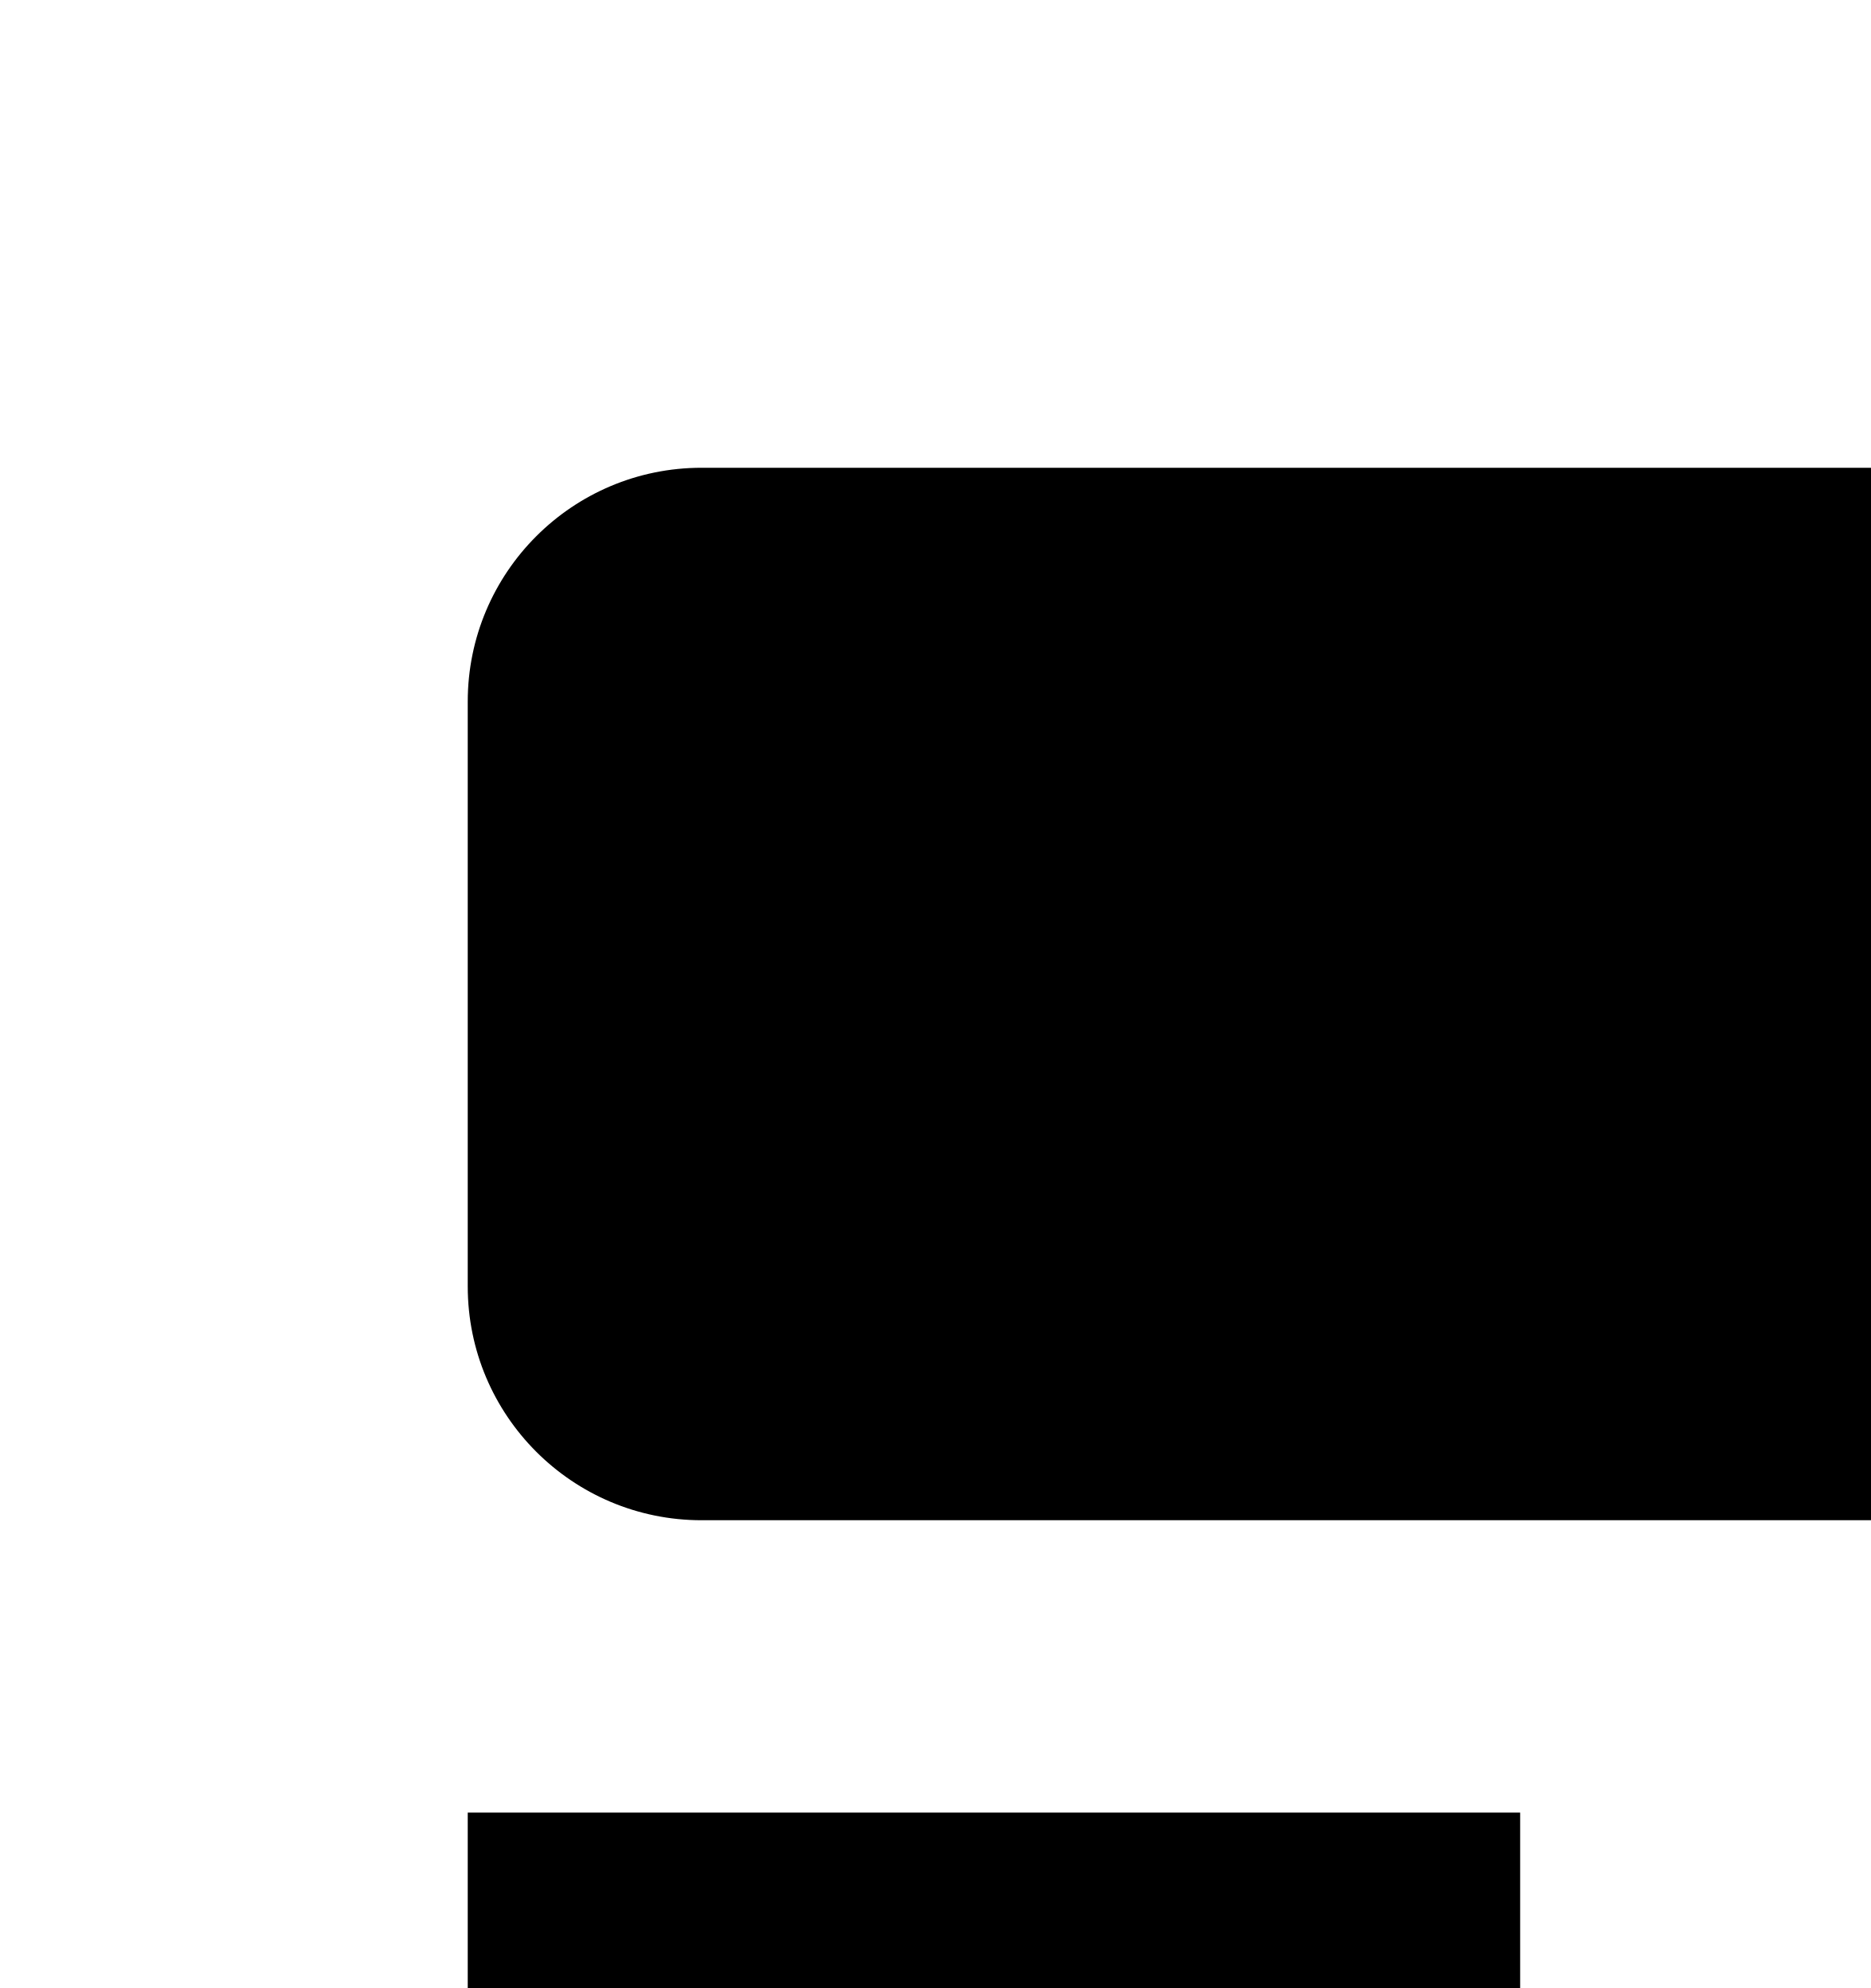
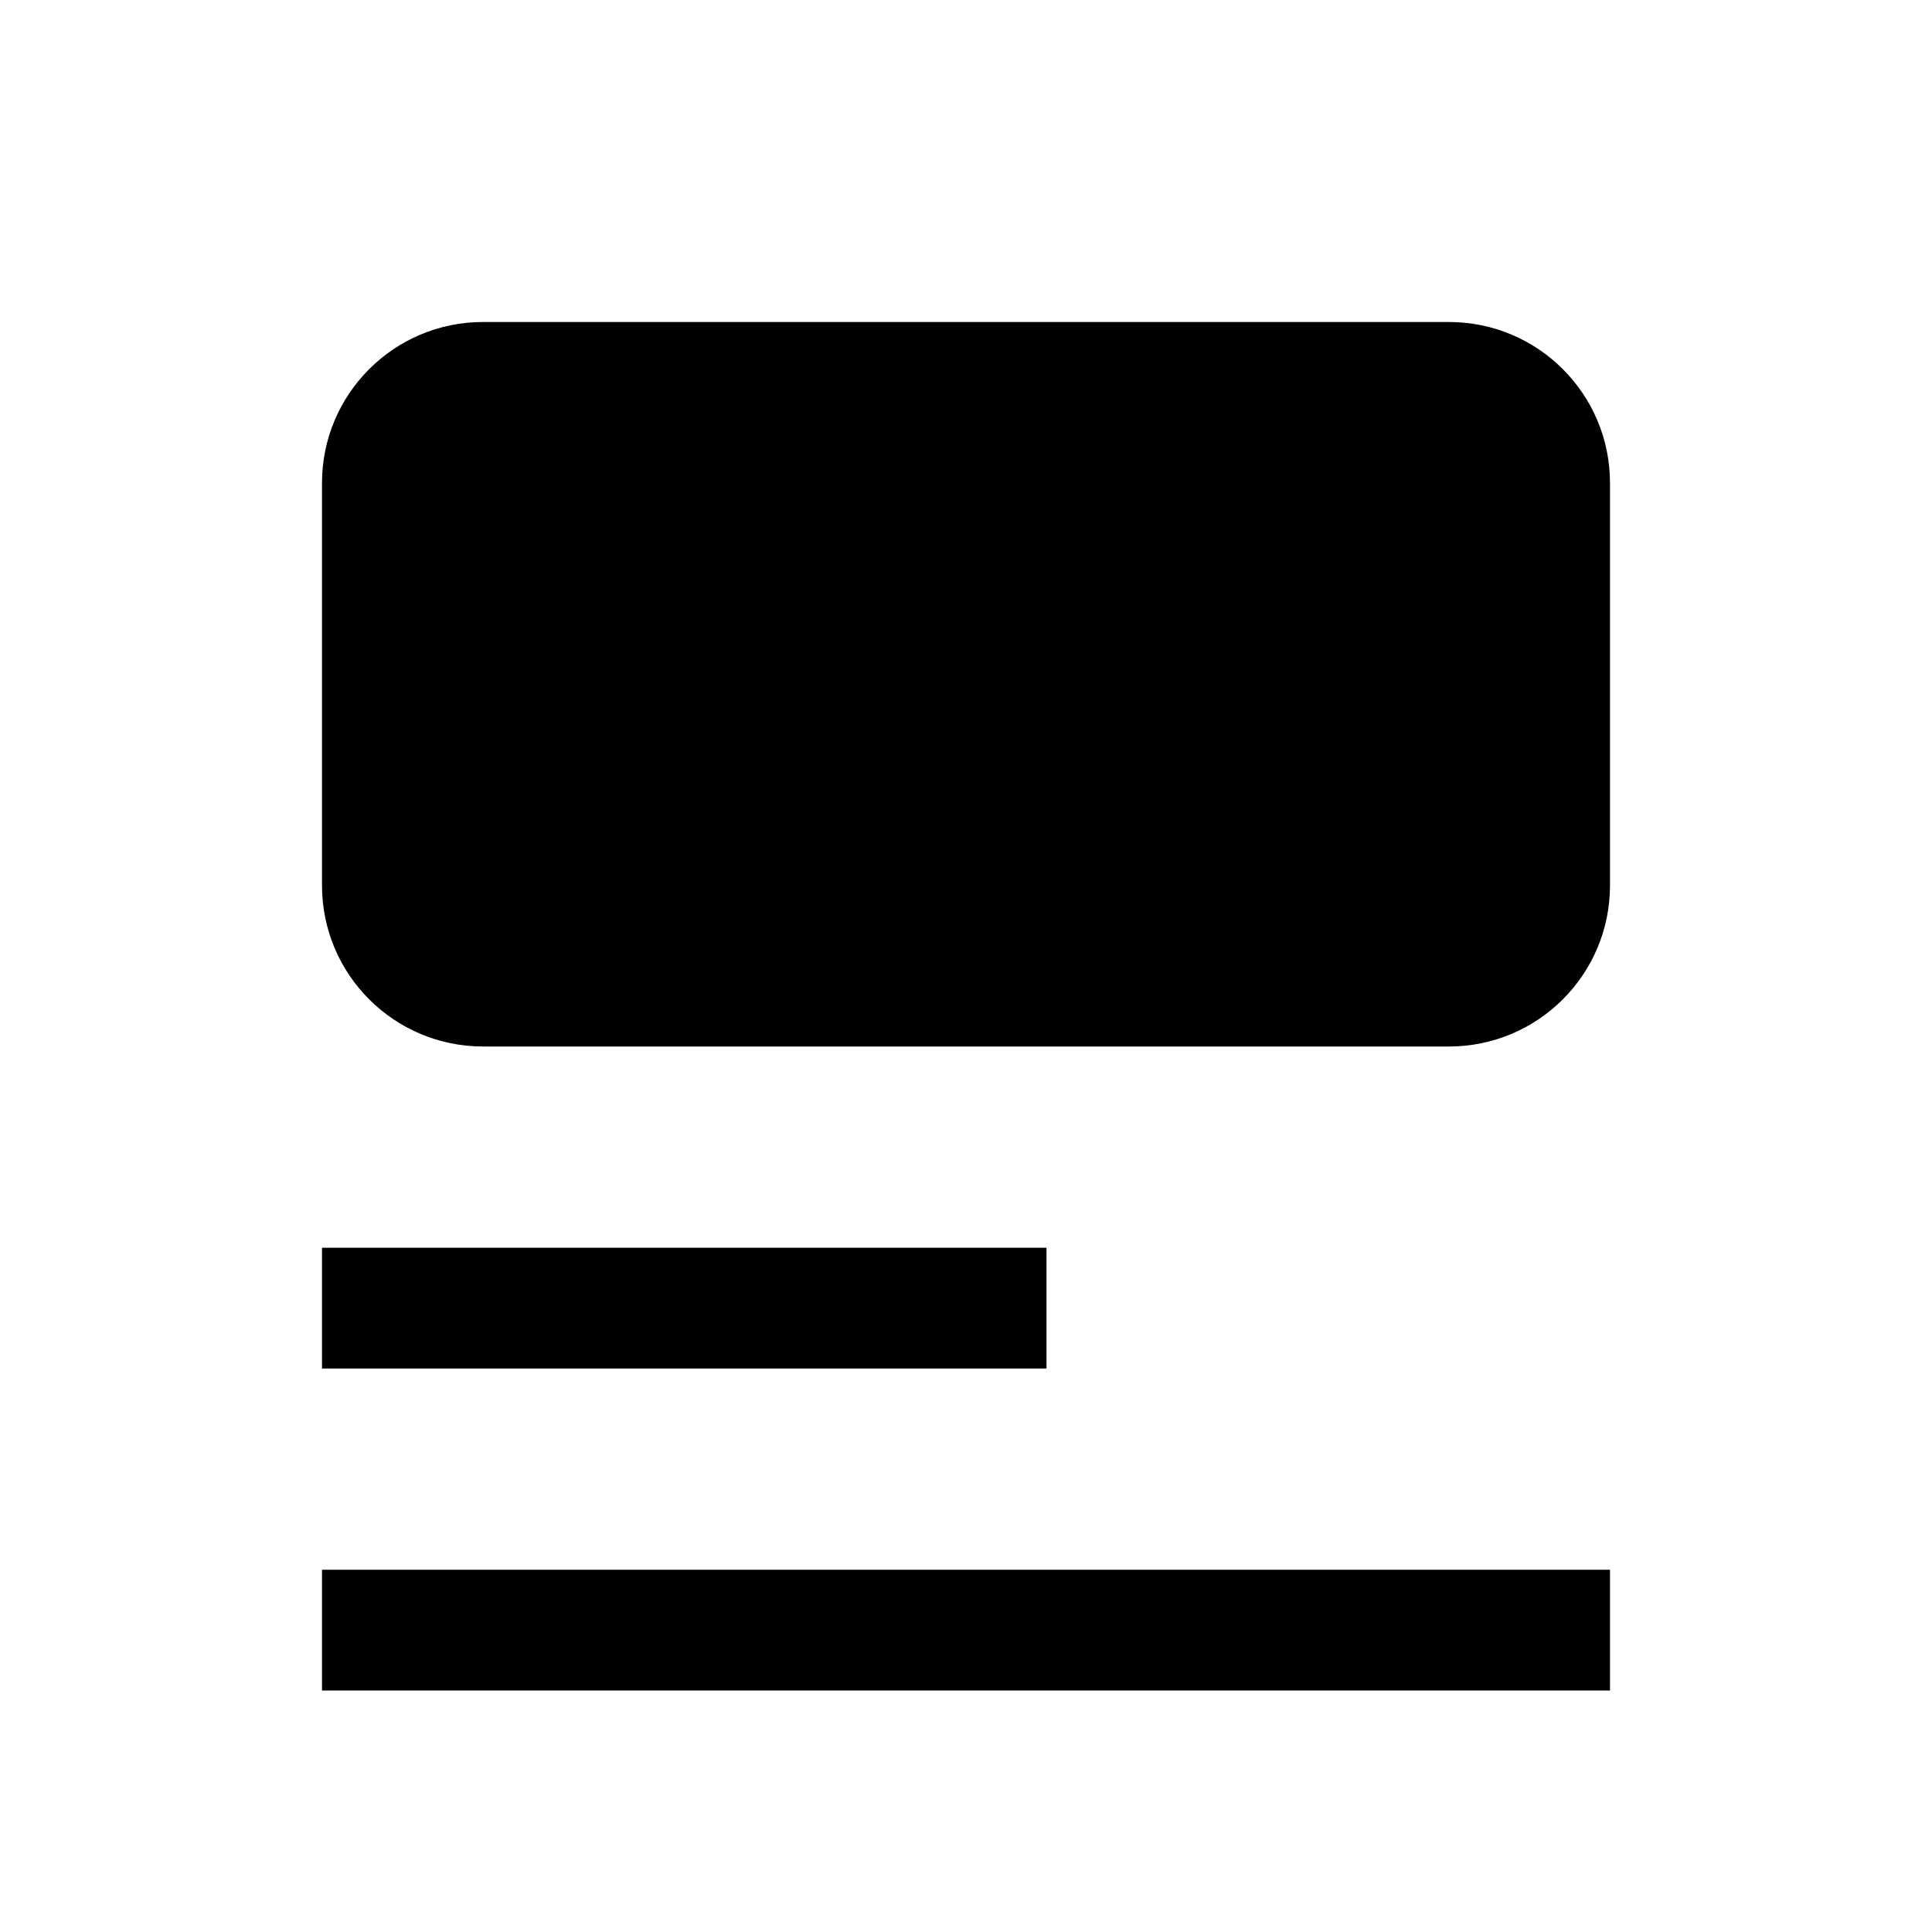
- <svg xmlns="http://www.w3.org/2000/svg" fill="none" view-box="0 0 24 24">
+ <svg xmlns="http://www.w3.org/2000/svg" fill="none" viewBox="0 0 24 24">
  <path d="m4 20.25h16" stroke="currentColor" stroke-width="1.5" fill="none" />
  <path d="m4 16.25h9" stroke="currentColor" stroke-width="1.5" fill="none" />
  <rect fill="currentColor" height="9" rx="2" width="16" x="4" y="4" />
</svg>
